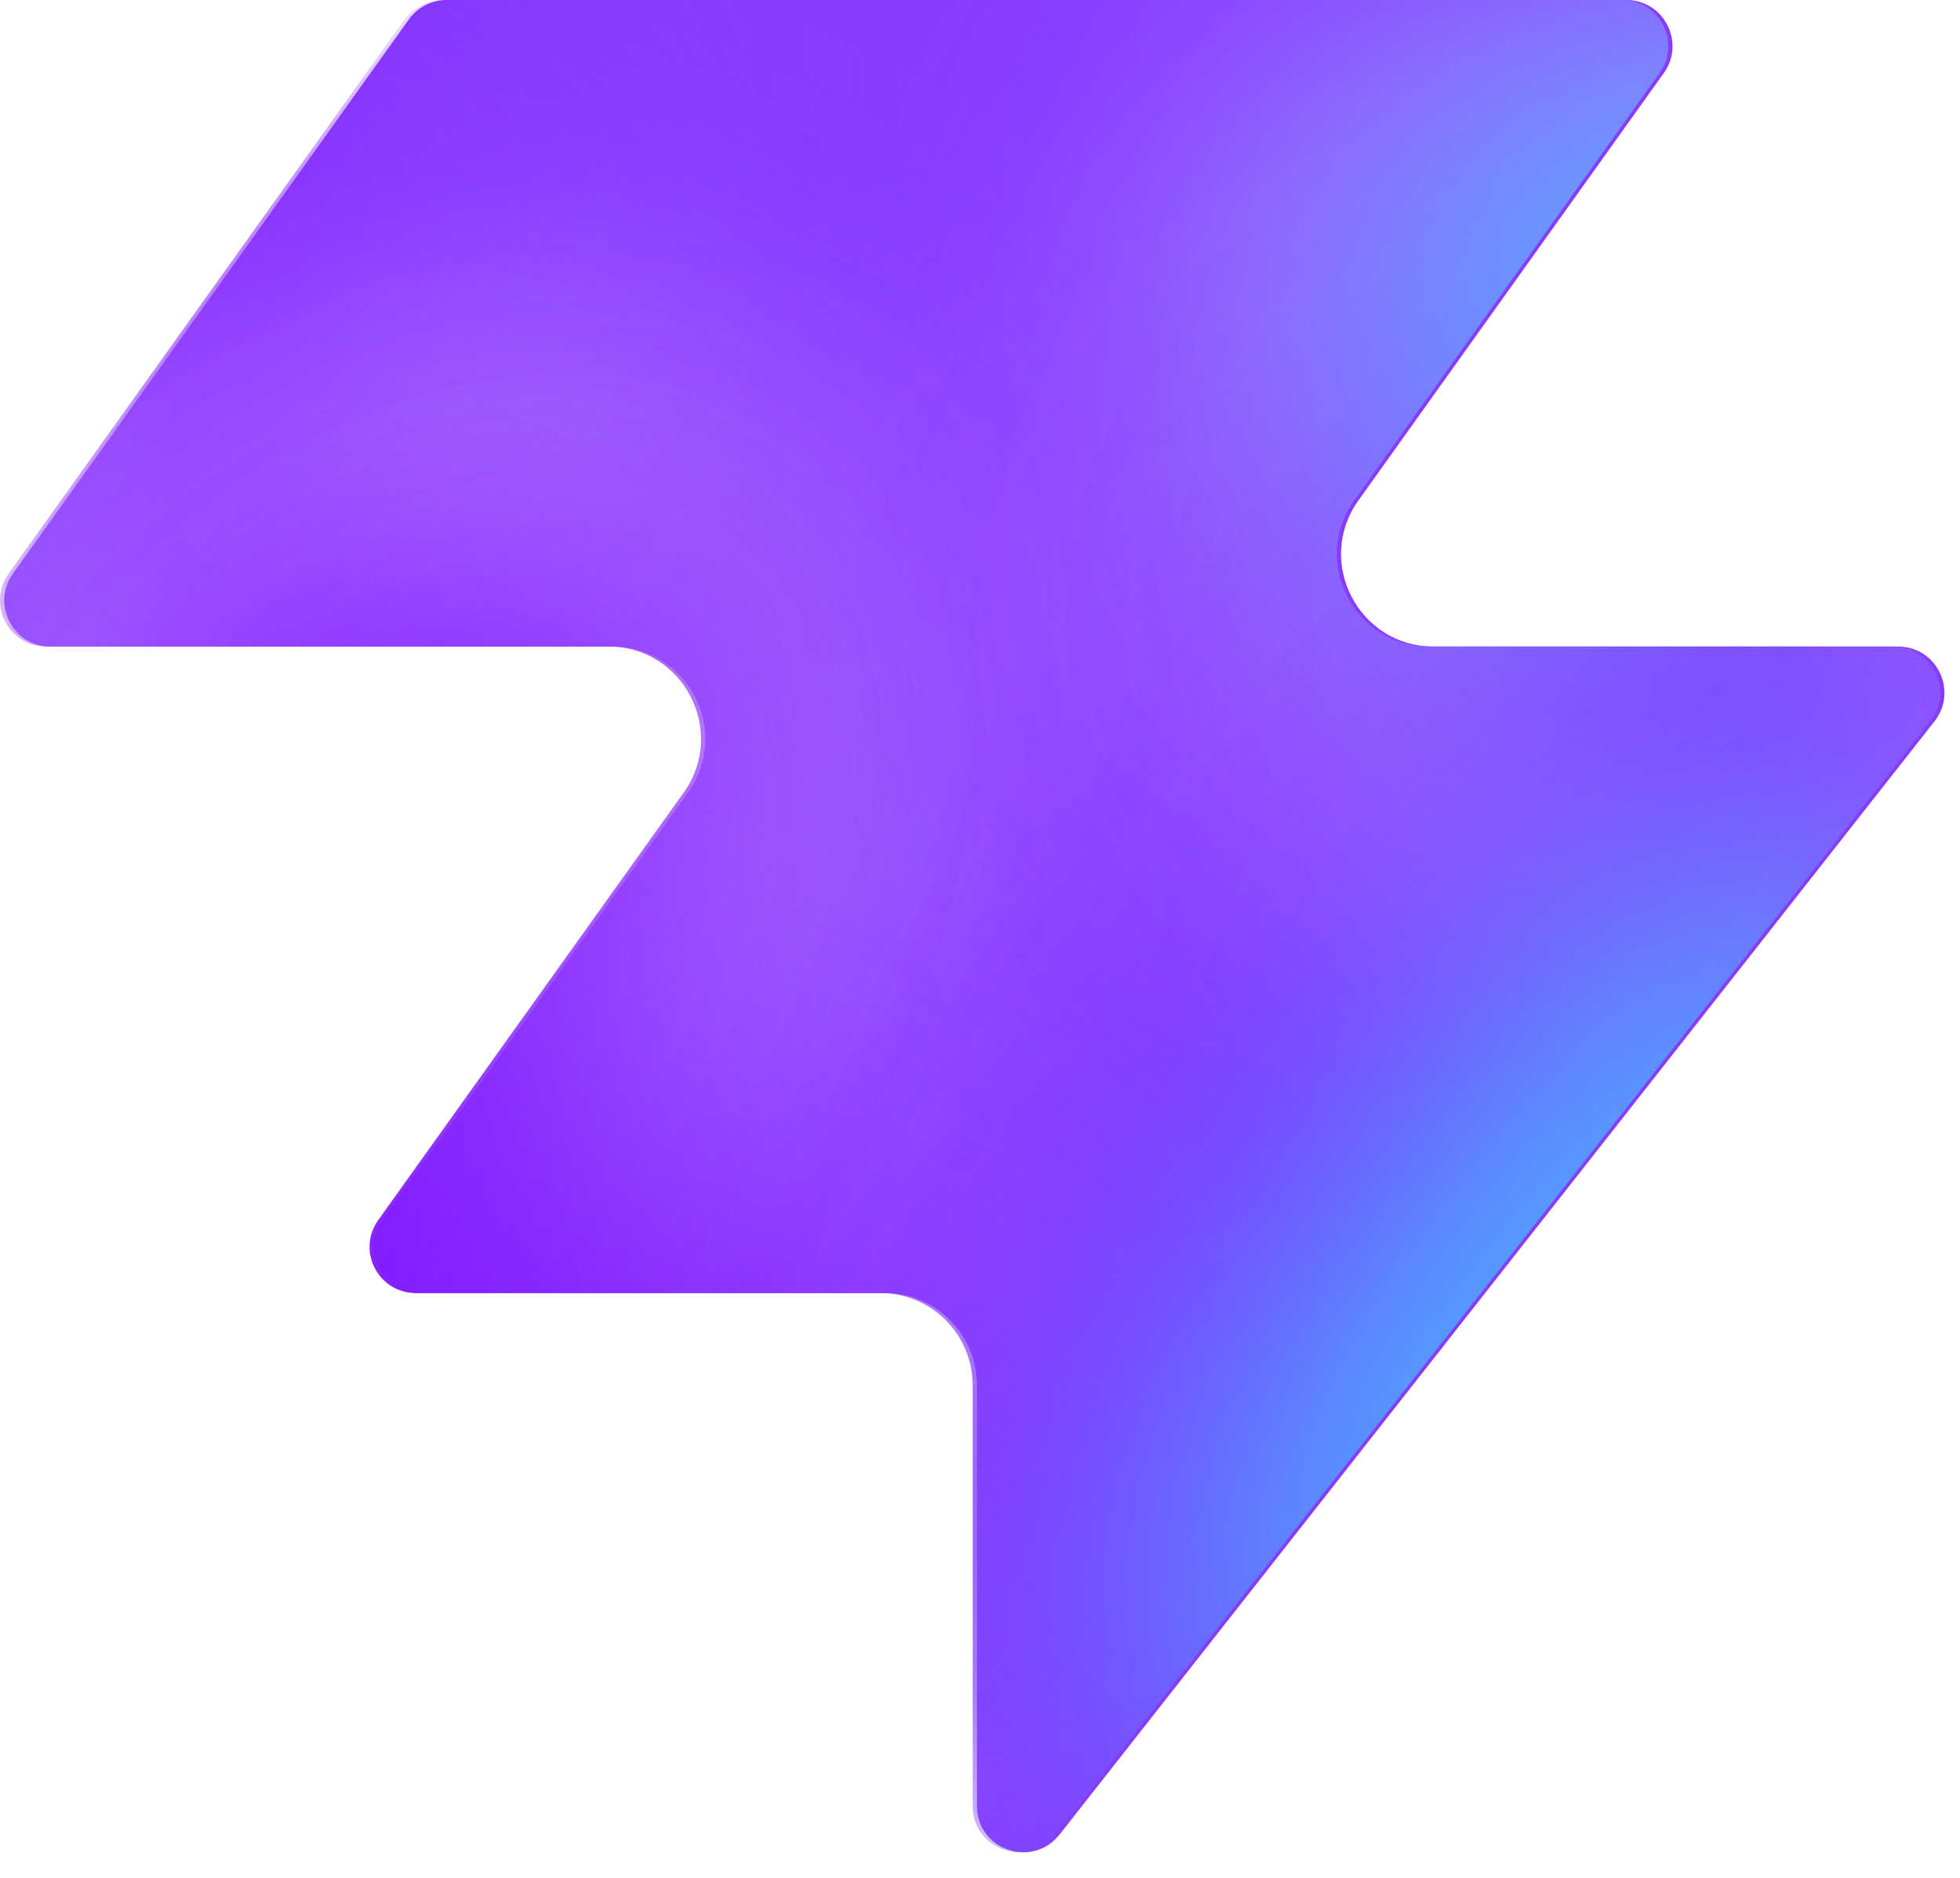
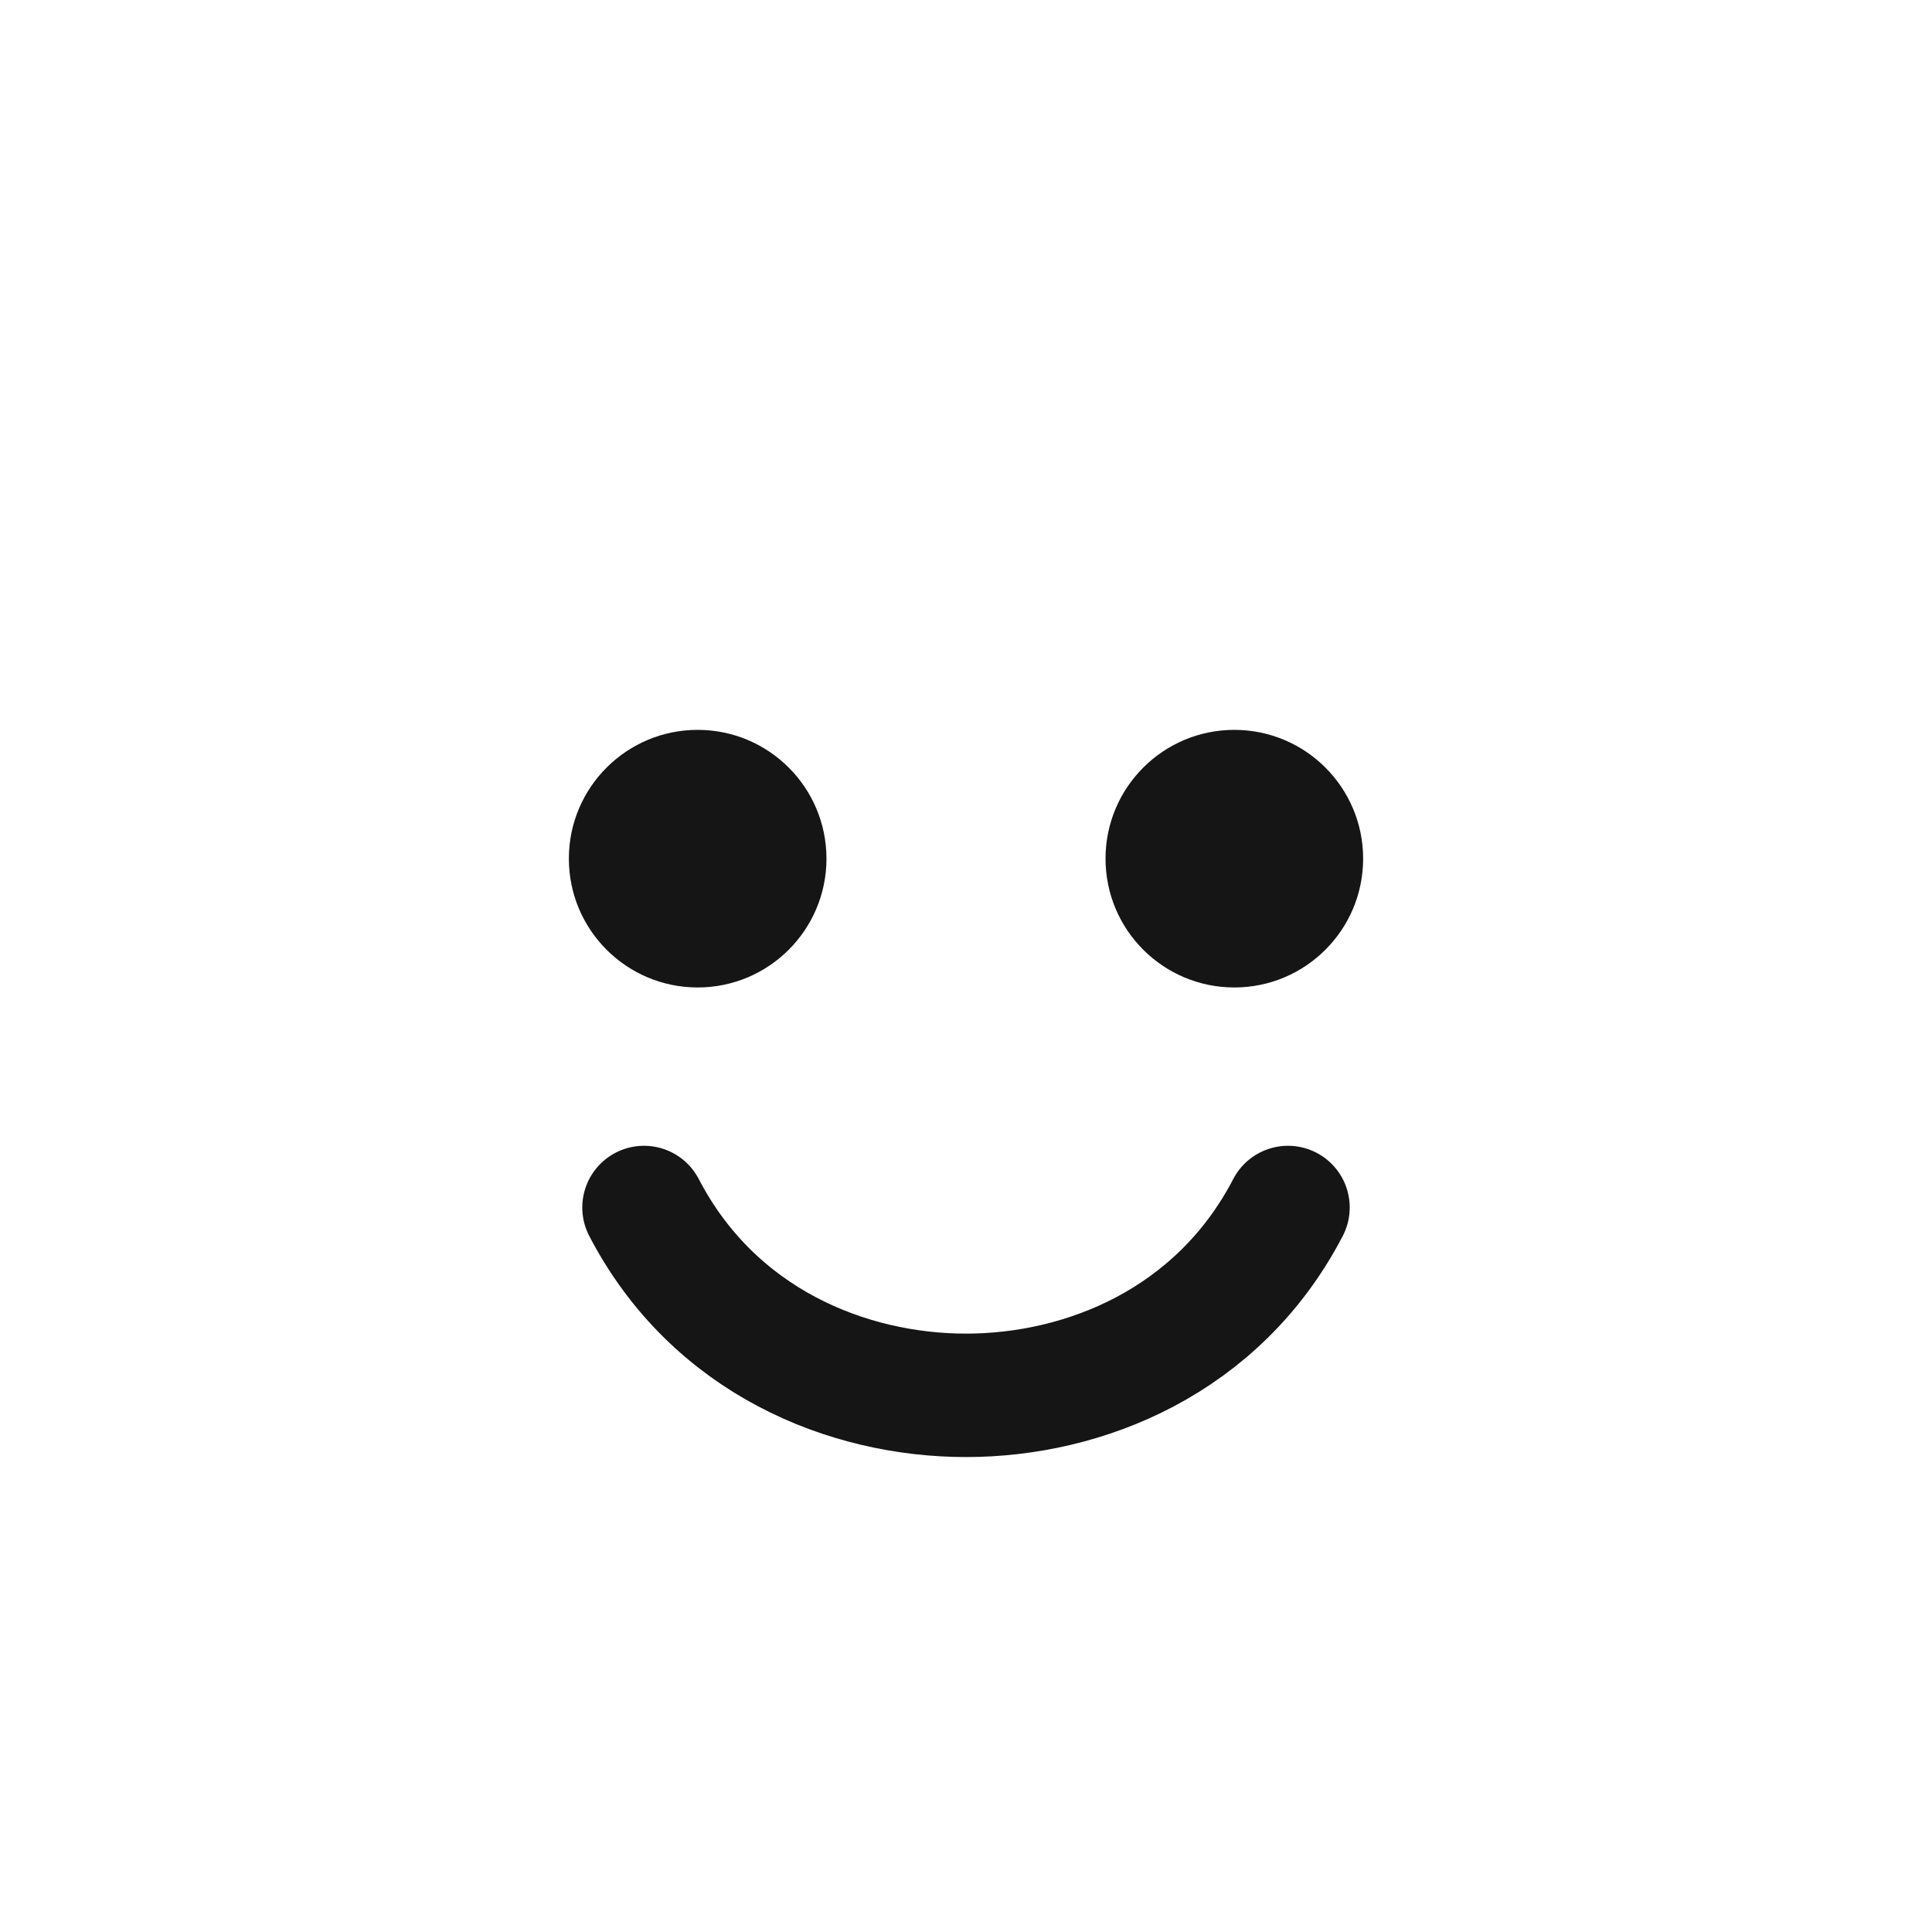
- <svg xmlns="http://www.w3.org/2000/svg" width="48" height="46" fill="none" viewBox="0 0 48 46">
-   <path fill="#863bff" d="M25.946 44.938c-.664.845-2.021.375-2.021-.698V33.937a2.26 2.26 0 0 0-2.262-2.262H10.287c-.92 0-1.456-1.04-.92-1.788l7.48-10.471c1.07-1.497 0-3.578-1.842-3.578H1.237c-.92 0-1.456-1.04-.92-1.788L10.013.474c.214-.297.556-.474.92-.474h28.894c.92 0 1.456 1.04.92 1.788l-7.48 10.471c-1.07 1.498 0 3.579 1.842 3.579h11.377c.943 0 1.473 1.088.89 1.83L25.947 44.94z" style="fill:#863bff;fill:color(display-p3 .525 .23 1);fill-opacity:1" />
-   <mask id="a" width="48" height="46" x="0" y="0" maskUnits="userSpaceOnUse" style="mask-type:alpha">
-     <path fill="#000" d="M25.842 44.938c-.664.844-2.021.375-2.021-.698V33.937a2.26 2.26 0 0 0-2.262-2.262H10.183c-.92 0-1.456-1.04-.92-1.788l7.48-10.471c1.07-1.498 0-3.579-1.842-3.579H1.133c-.92 0-1.456-1.04-.92-1.787L9.91.473c.214-.297.556-.474.92-.474h28.894c.92 0 1.456 1.04.92 1.788l-7.48 10.471c-1.07 1.498 0 3.578 1.842 3.578h11.377c.943 0 1.473 1.088.89 1.832L25.843 44.94z" style="fill:#000;fill-opacity:1" />
-   </mask>
-   <g mask="url(#a)">
-     <g filter="url(#b)">
-       <ellipse cx="5.508" cy="14.704" fill="#ede6ff" rx="5.508" ry="14.704" style="fill:#ede6ff;fill:color(display-p3 .927 .903 1);fill-opacity:1" transform="matrix(.00324 1 1 -.00324 -4.47 31.516)" />
-     </g>
-     <g filter="url(#c)">
-       <ellipse cx="10.399" cy="29.851" fill="#ede6ff" rx="10.399" ry="29.851" style="fill:#ede6ff;fill:color(display-p3 .927 .903 1);fill-opacity:1" transform="matrix(.00324 1 1 -.00324 -39.328 7.883)" />
-     </g>
-     <g filter="url(#d)">
-       <ellipse cx="5.508" cy="30.487" fill="#7e14ff" rx="5.508" ry="30.487" style="fill:#7e14ff;fill:color(display-p3 .492 .077 1);fill-opacity:1" transform="rotate(89.814 -25.913 -14.639)scale(1 -1)" />
-     </g>
-     <g filter="url(#e)">
-       <ellipse cx="5.508" cy="30.599" fill="#7e14ff" rx="5.508" ry="30.599" style="fill:#7e14ff;fill:color(display-p3 .492 .077 1);fill-opacity:1" transform="rotate(89.814 -32.644 -3.334)scale(1 -1)" />
-     </g>
-     <g filter="url(#f)">
-       <ellipse cx="5.508" cy="30.599" fill="#7e14ff" rx="5.508" ry="30.599" style="fill:#7e14ff;fill:color(display-p3 .492 .077 1);fill-opacity:1" transform="matrix(.00324 1 1 -.00324 -34.34 30.47)" />
-     </g>
-     <g filter="url(#g)">
-       <ellipse cx="14.072" cy="22.078" fill="#ede6ff" rx="14.072" ry="22.078" style="fill:#ede6ff;fill:color(display-p3 .927 .903 1);fill-opacity:1" transform="rotate(93.35 24.506 48.493)scale(-1 1)" />
-     </g>
-     <g filter="url(#h)">
-       <ellipse cx="3.47" cy="21.501" fill="#7e14ff" rx="3.47" ry="21.501" style="fill:#7e14ff;fill:color(display-p3 .492 .077 1);fill-opacity:1" transform="rotate(89.009 28.708 47.59)scale(-1 1)" />
-     </g>
-     <g filter="url(#i)">
-       <ellipse cx="3.47" cy="21.501" fill="#7e14ff" rx="3.47" ry="21.501" style="fill:#7e14ff;fill:color(display-p3 .492 .077 1);fill-opacity:1" transform="rotate(89.009 28.708 47.59)scale(-1 1)" />
-     </g>
-     <g filter="url(#j)">
-       <ellipse cx=".387" cy="8.972" fill="#7e14ff" rx="4.407" ry="29.108" style="fill:#7e14ff;fill:color(display-p3 .492 .077 1);fill-opacity:1" transform="rotate(39.51 .387 8.972)" />
-     </g>
-     <g filter="url(#k)">
-       <ellipse cx="47.523" cy="-6.092" fill="#7e14ff" rx="4.407" ry="29.108" style="fill:#7e14ff;fill:color(display-p3 .492 .077 1);fill-opacity:1" transform="rotate(37.892 47.523 -6.092)" />
-     </g>
-     <g filter="url(#l)">
-       <ellipse cx="41.412" cy="6.333" fill="#47bfff" rx="5.971" ry="9.665" style="fill:#47bfff;fill:color(display-p3 .28 .748 1);fill-opacity:1" transform="rotate(37.892 41.412 6.333)" />
-     </g>
-     <g filter="url(#m)">
-       <ellipse cx="-1.879" cy="38.332" fill="#7e14ff" rx="4.407" ry="29.108" style="fill:#7e14ff;fill:color(display-p3 .492 .077 1);fill-opacity:1" transform="rotate(37.892 -1.88 38.332)" />
-     </g>
-     <g filter="url(#n)">
-       <ellipse cx="-1.879" cy="38.332" fill="#7e14ff" rx="4.407" ry="29.108" style="fill:#7e14ff;fill:color(display-p3 .492 .077 1);fill-opacity:1" transform="rotate(37.892 -1.88 38.332)" />
-     </g>
-     <g filter="url(#o)">
-       <ellipse cx="35.651" cy="29.907" fill="#7e14ff" rx="4.407" ry="29.108" style="fill:#7e14ff;fill:color(display-p3 .492 .077 1);fill-opacity:1" transform="rotate(37.892 35.651 29.907)" />
-     </g>
-     <g filter="url(#p)">
-       <ellipse cx="38.418" cy="32.4" fill="#47bfff" rx="5.971" ry="15.297" style="fill:#47bfff;fill:color(display-p3 .28 .748 1);fill-opacity:1" transform="rotate(37.892 38.418 32.4)" />
-     </g>
-   </g>
-   <defs>
-     <filter id="b" width="60.045" height="41.654" x="-19.77" y="16.149" color-interpolation-filters="sRGB" filterUnits="userSpaceOnUse">
-       <feFlood flood-opacity="0" result="BackgroundImageFix" />
-       <feBlend in="SourceGraphic" in2="BackgroundImageFix" result="shape" />
-       <feGaussianBlur result="effect1_foregroundBlur_2002_17158" stdDeviation="7.659" />
-     </filter>
-     <filter id="c" width="90.34" height="51.437" x="-54.613" y="-7.533" color-interpolation-filters="sRGB" filterUnits="userSpaceOnUse">
-       <feFlood flood-opacity="0" result="BackgroundImageFix" />
-       <feBlend in="SourceGraphic" in2="BackgroundImageFix" result="shape" />
-       <feGaussianBlur result="effect1_foregroundBlur_2002_17158" stdDeviation="7.659" />
-     </filter>
-     <filter id="d" width="79.355" height="29.4" x="-49.64" y="2.03" color-interpolation-filters="sRGB" filterUnits="userSpaceOnUse">
-       <feFlood flood-opacity="0" result="BackgroundImageFix" />
-       <feBlend in="SourceGraphic" in2="BackgroundImageFix" result="shape" />
-       <feGaussianBlur result="effect1_foregroundBlur_2002_17158" stdDeviation="4.596" />
-     </filter>
-     <filter id="e" width="79.579" height="29.4" x="-45.045" y="20.029" color-interpolation-filters="sRGB" filterUnits="userSpaceOnUse">
-       <feFlood flood-opacity="0" result="BackgroundImageFix" />
-       <feBlend in="SourceGraphic" in2="BackgroundImageFix" result="shape" />
-       <feGaussianBlur result="effect1_foregroundBlur_2002_17158" stdDeviation="4.596" />
-     </filter>
-     <filter id="f" width="79.579" height="29.4" x="-43.513" y="21.178" color-interpolation-filters="sRGB" filterUnits="userSpaceOnUse">
-       <feFlood flood-opacity="0" result="BackgroundImageFix" />
-       <feBlend in="SourceGraphic" in2="BackgroundImageFix" result="shape" />
-       <feGaussianBlur result="effect1_foregroundBlur_2002_17158" stdDeviation="4.596" />
-     </filter>
-     <filter id="g" width="74.749" height="58.852" x="15.756" y="-17.901" color-interpolation-filters="sRGB" filterUnits="userSpaceOnUse">
-       <feFlood flood-opacity="0" result="BackgroundImageFix" />
-       <feBlend in="SourceGraphic" in2="BackgroundImageFix" result="shape" />
-       <feGaussianBlur result="effect1_foregroundBlur_2002_17158" stdDeviation="7.659" />
-     </filter>
-     <filter id="h" width="61.377" height="25.362" x="23.548" y="2.284" color-interpolation-filters="sRGB" filterUnits="userSpaceOnUse">
-       <feFlood flood-opacity="0" result="BackgroundImageFix" />
-       <feBlend in="SourceGraphic" in2="BackgroundImageFix" result="shape" />
-       <feGaussianBlur result="effect1_foregroundBlur_2002_17158" stdDeviation="4.596" />
-     </filter>
-     <filter id="i" width="61.377" height="25.362" x="23.548" y="2.284" color-interpolation-filters="sRGB" filterUnits="userSpaceOnUse">
-       <feFlood flood-opacity="0" result="BackgroundImageFix" />
-       <feBlend in="SourceGraphic" in2="BackgroundImageFix" result="shape" />
-       <feGaussianBlur result="effect1_foregroundBlur_2002_17158" stdDeviation="4.596" />
-     </filter>
-     <filter id="j" width="56.045" height="63.649" x="-27.636" y="-22.853" color-interpolation-filters="sRGB" filterUnits="userSpaceOnUse">
-       <feFlood flood-opacity="0" result="BackgroundImageFix" />
-       <feBlend in="SourceGraphic" in2="BackgroundImageFix" result="shape" />
-       <feGaussianBlur result="effect1_foregroundBlur_2002_17158" stdDeviation="4.596" />
-     </filter>
-     <filter id="k" width="54.814" height="64.646" x="20.116" y="-38.415" color-interpolation-filters="sRGB" filterUnits="userSpaceOnUse">
-       <feFlood flood-opacity="0" result="BackgroundImageFix" />
-       <feBlend in="SourceGraphic" in2="BackgroundImageFix" result="shape" />
-       <feGaussianBlur result="effect1_foregroundBlur_2002_17158" stdDeviation="4.596" />
-     </filter>
-     <filter id="l" width="33.541" height="35.313" x="24.641" y="-11.323" color-interpolation-filters="sRGB" filterUnits="userSpaceOnUse">
-       <feFlood flood-opacity="0" result="BackgroundImageFix" />
-       <feBlend in="SourceGraphic" in2="BackgroundImageFix" result="shape" />
-       <feGaussianBlur result="effect1_foregroundBlur_2002_17158" stdDeviation="4.596" />
-     </filter>
-     <filter id="m" width="54.814" height="64.646" x="-29.286" y="6.009" color-interpolation-filters="sRGB" filterUnits="userSpaceOnUse">
-       <feFlood flood-opacity="0" result="BackgroundImageFix" />
-       <feBlend in="SourceGraphic" in2="BackgroundImageFix" result="shape" />
-       <feGaussianBlur result="effect1_foregroundBlur_2002_17158" stdDeviation="4.596" />
-     </filter>
-     <filter id="n" width="54.814" height="64.646" x="-29.286" y="6.009" color-interpolation-filters="sRGB" filterUnits="userSpaceOnUse">
-       <feFlood flood-opacity="0" result="BackgroundImageFix" />
-       <feBlend in="SourceGraphic" in2="BackgroundImageFix" result="shape" />
-       <feGaussianBlur result="effect1_foregroundBlur_2002_17158" stdDeviation="4.596" />
-     </filter>
-     <filter id="o" width="54.814" height="64.646" x="8.244" y="-2.416" color-interpolation-filters="sRGB" filterUnits="userSpaceOnUse">
-       <feFlood flood-opacity="0" result="BackgroundImageFix" />
-       <feBlend in="SourceGraphic" in2="BackgroundImageFix" result="shape" />
-       <feGaussianBlur result="effect1_foregroundBlur_2002_17158" stdDeviation="4.596" />
-     </filter>
-     <filter id="p" width="39.409" height="43.623" x="18.713" y="10.588" color-interpolation-filters="sRGB" filterUnits="userSpaceOnUse">
-       <feFlood flood-opacity="0" result="BackgroundImageFix" />
-       <feBlend in="SourceGraphic" in2="BackgroundImageFix" result="shape" />
-       <feGaussianBlur result="effect1_foregroundBlur_2002_17158" stdDeviation="4.596" />
-     </filter>
-   </defs>
+ <svg xmlns="http://www.w3.org/2000/svg" width="36" height="36" viewBox="0 0 36 36" fill="none">
+   <circle cx="13" cy="16" r="2.4" fill="#151515" />
+   <circle cx="23" cy="16" r="2.4" fill="#151515" />
+   <path d="M12 22.5c1.3 2.5 3.8 3.5 6 3.5s4.7-1 6-3.5" stroke="#151515" stroke-width="2.3" stroke-linecap="round" fill="none" />
</svg>
